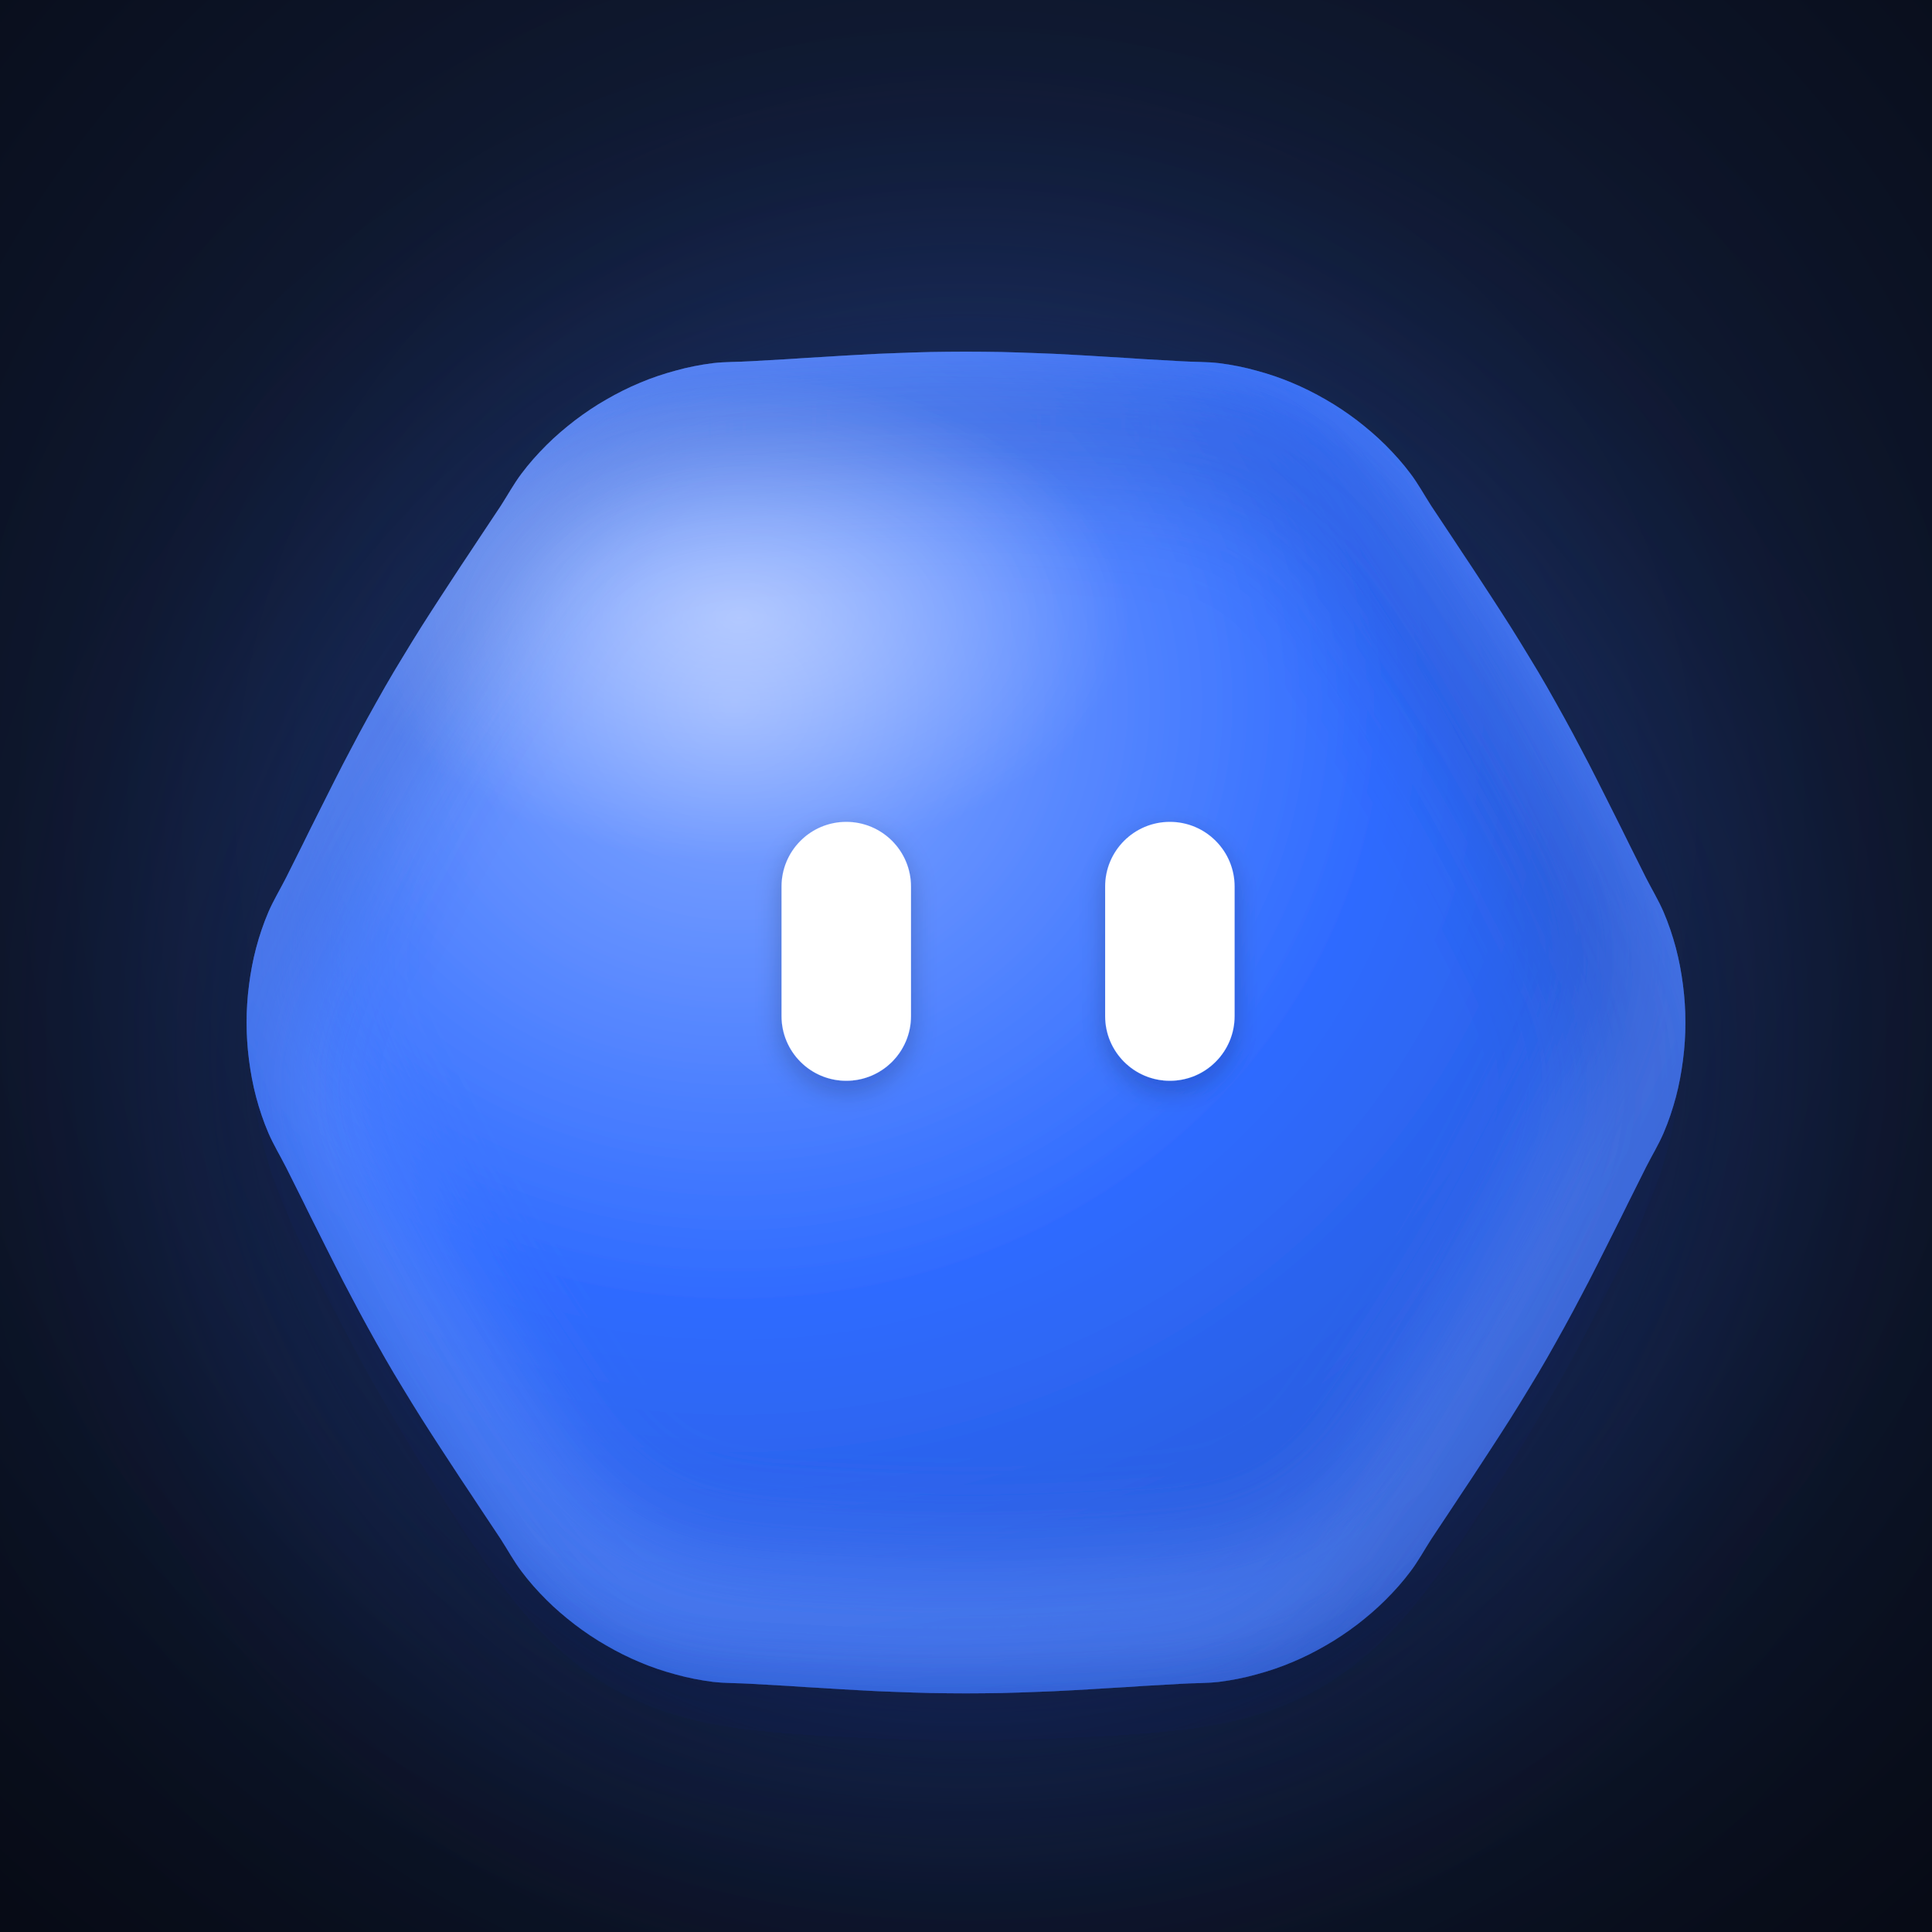
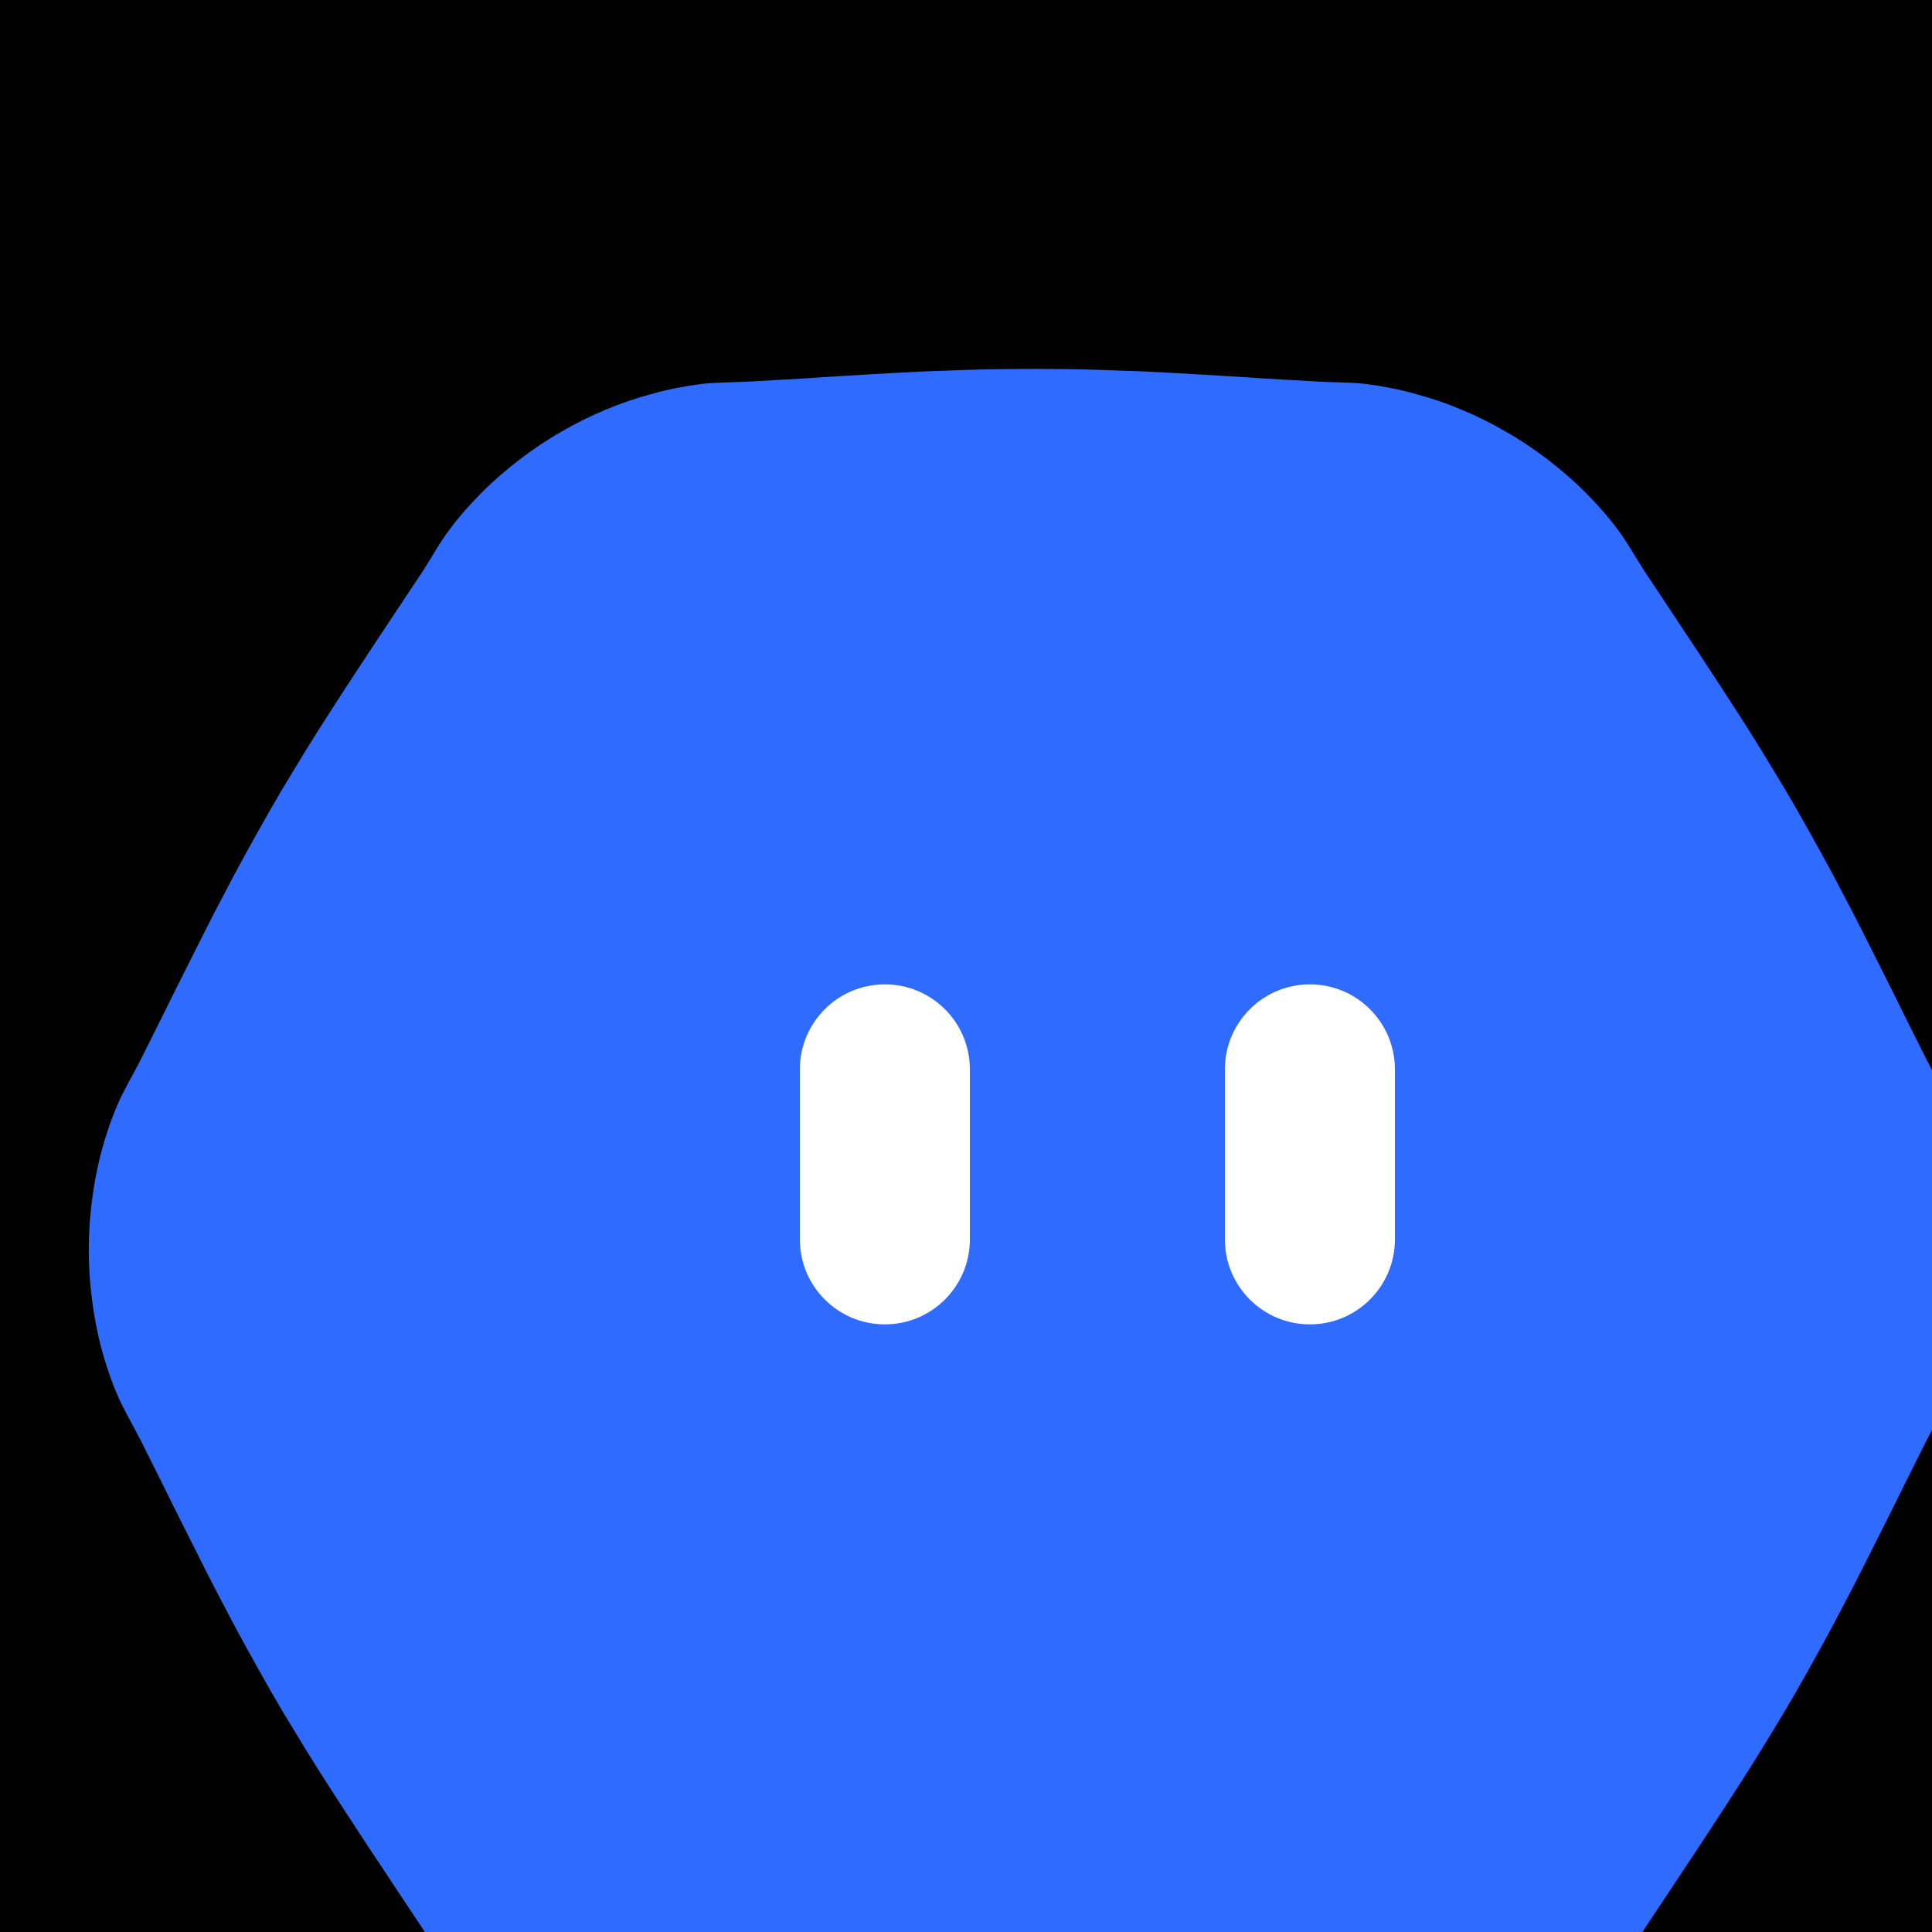
<svg xmlns="http://www.w3.org/2000/svg" viewBox="0 0 400 400" width="400" height="400">
-   <defs>
-     <filter id="soft" x="-50%" y="-200%" width="200%" height="500%">
-       <feGaussianBlur stdDeviation="2.4" />
-     </filter>
-     <filter id="inner" x="-20%" y="-20%" width="140%" height="140%">
-       <feGaussianBlur stdDeviation="3.2" />
-     </filter>
-     <filter id="eyeglow" x="-50%" y="-50%" width="200%" height="200%">
-       <feDropShadow dx="0" dy=".6" stdDeviation=".8" flood-color="#0B1628" flood-opacity=".22" />
-     </filter>
-     <filter id="lift" x="-30%" y="-30%" width="160%" height="170%">
-       <feDropShadow dx="0" dy="10" stdDeviation="14" flood-color="#0B1628" flood-opacity=".16" />
-     </filter>
-     <radialGradient id="bg" cx=".5" cy=".42" r=".75">
-       <stop offset="0" stop-color="#18264a" />
-       <stop offset="1" stop-color="#070B16" />
-     </radialGradient>
-     <filter id="halo" x="-50%" y="-50%" width="200%" height="200%">
-       <feGaussianBlur stdDeviation="40" />
-     </filter>
-   </defs>
-   <rect width="400" height="400" fill="url(#bg)" />
-   <circle cx="200" cy="215" r="150" fill="#2F6BFF" opacity=".28" filter="url(#halo)" />
-   <g filter="url(#lift)">
-     <g transform="translate(32.5 37.5) scale(3.35) rotate(0 50 52)">
-       <defs>
-         <radialGradient id="w1b" cx=".34" cy=".26" r=".9">
-           <stop offset="0" stop-color="#86a9ff" />
-           <stop offset=".5" stop-color="#2F6BFF" />
-           <stop offset="1" stop-color="#2553c7" />
-         </radialGradient>
-         <radialGradient id="w1h" cx=".5" cy=".5" r=".5">
-           <stop offset="0" stop-color="#fff" stop-opacity="0.42" />
-           <stop offset="1" stop-color="#fff" stop-opacity="0" />
-         </radialGradient>
-         <clipPath id="w1c">
-           <path d="M94.46 52.00C94.46 52.77 94.41 53.55 94.31 54.32C94.21 55.09 94.07 55.86 93.87 56.61C93.67 57.36 93.42 58.11 93.11 58.83C92.80 59.55 92.38 60.24 92.03 60.93C91.68 61.63 91.34 62.31 91.00 62.99C90.67 63.66 90.34 64.33 90.00 65.00C89.67 65.66 89.34 66.32 89.01 66.97C88.68 67.63 88.34 68.28 88.00 68.92C87.67 69.56 87.32 70.20 86.97 70.84C86.62 71.47 86.27 72.10 85.91 72.73C85.55 73.36 85.18 73.98 84.80 74.60C84.43 75.22 84.04 75.84 83.66 76.45C83.27 77.07 82.87 77.68 82.47 78.30C82.07 78.91 81.67 79.53 81.26 80.15C80.85 80.77 80.43 81.39 80.02 82.02C79.60 82.65 79.18 83.28 78.75 83.93C78.33 84.58 77.94 85.30 77.47 85.92C77.00 86.55 76.48 87.13 75.93 87.68C75.38 88.23 74.78 88.74 74.17 89.21C73.55 89.68 72.90 90.12 72.23 90.50C71.56 90.89 70.86 91.24 70.14 91.54C69.43 91.84 68.69 92.09 67.94 92.29C67.19 92.50 66.42 92.65 65.64 92.75C64.87 92.84 64.05 92.82 63.28 92.87C62.50 92.91 61.74 92.96 60.99 93.00C60.23 93.05 59.49 93.10 58.75 93.14C58.00 93.19 57.27 93.23 56.54 93.27C55.80 93.31 55.08 93.35 54.35 93.37C53.62 93.40 52.90 93.42 52.17 93.44C51.45 93.45 50.72 93.46 50.00 93.46C49.28 93.46 48.55 93.45 47.83 93.44C47.10 93.42 46.38 93.40 45.65 93.37C44.92 93.35 44.20 93.31 43.46 93.27C42.73 93.23 42.00 93.19 41.25 93.14C40.51 93.10 39.77 93.05 39.01 93.00C38.26 92.96 37.50 92.91 36.72 92.87C35.95 92.82 35.13 92.84 34.36 92.75C33.58 92.65 32.81 92.50 32.06 92.29C31.31 92.09 30.57 91.84 29.86 91.54C29.14 91.24 28.44 90.89 27.77 90.50C27.10 90.12 26.45 89.68 25.83 89.21C25.22 88.74 24.62 88.23 24.07 87.68C23.52 87.13 23.00 86.55 22.53 85.92C22.06 85.30 21.67 84.58 21.25 83.93C20.82 83.28 20.40 82.65 19.98 82.02C19.57 81.39 19.15 80.77 18.74 80.15C18.33 79.53 17.93 78.91 17.53 78.30C17.13 77.68 16.73 77.07 16.34 76.45C15.96 75.84 15.57 75.22 15.20 74.60C14.82 73.98 14.45 73.36 14.09 72.73C13.73 72.10 13.38 71.47 13.03 70.84C12.68 70.20 12.33 69.56 12.00 68.92C11.66 68.28 11.32 67.63 10.99 66.97C10.66 66.32 10.33 65.66 10.00 65.00C9.66 64.33 9.33 63.66 9.00 62.99C8.66 62.31 8.32 61.63 7.97 60.93C7.62 60.24 7.20 59.55 6.89 58.83C6.58 58.11 6.33 57.36 6.13 56.61C5.93 55.86 5.79 55.09 5.69 54.32C5.59 53.55 5.54 52.77 5.54 52.00C5.54 51.23 5.59 50.45 5.69 49.68C5.79 48.91 5.93 48.14 6.13 47.39C6.33 46.64 6.58 45.89 6.89 45.17C7.20 44.45 7.62 43.76 7.97 43.07C8.32 42.37 8.66 41.69 9.00 41.01C9.33 40.34 9.66 39.67 10.00 39.00C10.33 38.34 10.66 37.68 10.99 37.03C11.32 36.37 11.66 35.72 12.00 35.08C12.33 34.44 12.68 33.80 13.03 33.16C13.38 32.53 13.73 31.90 14.09 31.27C14.45 30.64 14.82 30.02 15.20 29.40C15.57 28.78 15.96 28.16 16.34 27.55C16.73 26.93 17.13 26.32 17.53 25.70C17.93 25.09 18.33 24.47 18.74 23.85C19.15 23.23 19.57 22.61 19.98 21.98C20.40 21.35 20.82 20.72 21.25 20.07C21.67 19.42 22.06 18.70 22.53 18.08C23.00 17.45 23.52 16.87 24.07 16.32C24.62 15.77 25.22 15.26 25.83 14.79C26.45 14.32 27.10 13.88 27.77 13.50C28.44 13.11 29.14 12.76 29.86 12.46C30.57 12.16 31.31 11.91 32.06 11.71C32.81 11.50 33.58 11.35 34.36 11.25C35.13 11.16 35.95 11.18 36.72 11.13C37.50 11.09 38.26 11.04 39.01 11.00C39.77 10.95 40.51 10.90 41.25 10.86C42.00 10.81 42.73 10.77 43.46 10.73C44.20 10.69 44.92 10.65 45.65 10.63C46.38 10.60 47.10 10.58 47.83 10.56C48.55 10.55 49.28 10.54 50.00 10.54C50.72 10.54 51.45 10.55 52.17 10.56C52.90 10.58 53.62 10.60 54.35 10.63C55.08 10.65 55.80 10.69 56.54 10.73C57.27 10.77 58.00 10.81 58.75 10.86C59.49 10.90 60.23 10.95 60.99 11.00C61.74 11.04 62.50 11.09 63.28 11.13C64.05 11.18 64.87 11.16 65.64 11.25C66.42 11.35 67.19 11.50 67.94 11.71C68.69 11.91 69.43 12.16 70.14 12.46C70.86 12.76 71.56 13.11 72.23 13.50C72.90 13.88 73.55 14.32 74.17 14.79C74.78 15.26 75.38 15.77 75.93 16.32C76.48 16.87 77.00 17.45 77.47 18.08C77.94 18.70 78.33 19.42 78.75 20.07C79.18 20.72 79.60 21.35 80.02 21.98C80.43 22.61 80.85 23.23 81.26 23.85C81.67 24.47 82.07 25.09 82.47 25.70C82.87 26.32 83.27 26.93 83.66 27.55C84.04 28.16 84.43 28.78 84.80 29.40C85.18 30.02 85.55 30.64 85.91 31.27C86.27 31.90 86.62 32.53 86.97 33.16C87.32 33.80 87.67 34.44 88.00 35.08C88.34 35.72 88.68 36.37 89.01 37.03C89.34 37.68 89.67 38.34 90.00 39.00C90.34 39.67 90.67 40.34 91.00 41.01C91.34 41.69 91.68 42.37 92.03 43.07C92.38 43.76 92.80 44.45 93.11 45.17C93.42 45.89 93.67 46.64 93.87 47.39C94.07 48.14 94.21 48.91 94.31 49.68C94.41 50.45 94.46 51.23 94.46 52.00Z" />
-         </clipPath>
-       </defs>
-       <path d="M94.46 52.00C94.46 52.77 94.41 53.55 94.31 54.32C94.21 55.09 94.07 55.86 93.87 56.61C93.67 57.36 93.42 58.11 93.11 58.83C92.80 59.55 92.38 60.24 92.03 60.93C91.68 61.63 91.34 62.31 91.00 62.99C90.67 63.66 90.34 64.33 90.00 65.00C89.67 65.66 89.34 66.32 89.01 66.97C88.68 67.63 88.34 68.28 88.00 68.92C87.67 69.56 87.32 70.20 86.97 70.84C86.62 71.47 86.27 72.10 85.91 72.73C85.55 73.36 85.18 73.98 84.80 74.60C84.43 75.22 84.04 75.84 83.66 76.45C83.27 77.07 82.87 77.68 82.47 78.30C82.07 78.91 81.67 79.53 81.26 80.15C80.85 80.77 80.43 81.39 80.02 82.02C79.60 82.65 79.18 83.28 78.75 83.93C78.33 84.58 77.94 85.30 77.47 85.92C77.00 86.55 76.48 87.13 75.93 87.68C75.38 88.23 74.78 88.74 74.17 89.21C73.55 89.68 72.90 90.12 72.23 90.50C71.56 90.89 70.86 91.24 70.14 91.54C69.43 91.84 68.69 92.09 67.94 92.29C67.19 92.50 66.42 92.65 65.64 92.75C64.87 92.84 64.05 92.82 63.28 92.87C62.50 92.91 61.74 92.96 60.99 93.00C60.23 93.05 59.49 93.10 58.75 93.14C58.00 93.19 57.27 93.23 56.54 93.27C55.80 93.31 55.08 93.35 54.35 93.37C53.62 93.40 52.90 93.42 52.17 93.44C51.45 93.45 50.72 93.46 50.00 93.46C49.28 93.46 48.55 93.45 47.83 93.44C47.10 93.42 46.38 93.40 45.65 93.37C44.92 93.35 44.20 93.31 43.46 93.27C42.73 93.23 42.00 93.19 41.25 93.14C40.51 93.10 39.77 93.05 39.01 93.00C38.26 92.96 37.50 92.91 36.72 92.87C35.95 92.82 35.13 92.84 34.36 92.75C33.58 92.65 32.81 92.50 32.06 92.29C31.31 92.09 30.57 91.84 29.86 91.54C29.14 91.24 28.44 90.89 27.77 90.50C27.10 90.12 26.45 89.68 25.83 89.21C25.22 88.74 24.62 88.23 24.07 87.68C23.52 87.13 23.00 86.55 22.53 85.92C22.06 85.30 21.67 84.58 21.25 83.93C20.82 83.28 20.40 82.65 19.98 82.02C19.57 81.39 19.15 80.77 18.74 80.15C18.33 79.53 17.93 78.91 17.53 78.30C17.13 77.68 16.73 77.07 16.34 76.45C15.96 75.84 15.57 75.22 15.20 74.60C14.82 73.98 14.45 73.36 14.09 72.73C13.73 72.10 13.38 71.47 13.03 70.84C12.68 70.20 12.33 69.56 12.00 68.92C11.66 68.28 11.32 67.63 10.99 66.97C10.66 66.32 10.33 65.66 10.00 65.00C9.66 64.33 9.33 63.66 9.00 62.99C8.66 62.31 8.32 61.63 7.97 60.93C7.62 60.24 7.20 59.55 6.89 58.83C6.58 58.11 6.33 57.36 6.13 56.61C5.93 55.86 5.79 55.09 5.69 54.32C5.59 53.55 5.54 52.77 5.54 52.00C5.54 51.23 5.59 50.45 5.69 49.68C5.79 48.91 5.93 48.14 6.13 47.39C6.33 46.64 6.58 45.89 6.89 45.17C7.20 44.45 7.62 43.76 7.97 43.07C8.32 42.37 8.66 41.69 9.00 41.01C9.33 40.34 9.66 39.67 10.00 39.00C10.33 38.34 10.66 37.68 10.99 37.03C11.32 36.37 11.66 35.72 12.00 35.08C12.33 34.44 12.68 33.80 13.03 33.16C13.38 32.53 13.73 31.90 14.09 31.27C14.45 30.64 14.82 30.02 15.20 29.40C15.57 28.78 15.96 28.16 16.34 27.55C16.73 26.93 17.13 26.32 17.53 25.70C17.93 25.09 18.33 24.47 18.74 23.85C19.15 23.23 19.57 22.61 19.98 21.98C20.40 21.35 20.82 20.72 21.25 20.07C21.67 19.42 22.06 18.70 22.53 18.08C23.00 17.45 23.52 16.87 24.07 16.32C24.62 15.77 25.22 15.26 25.83 14.79C26.45 14.32 27.10 13.88 27.77 13.50C28.44 13.11 29.14 12.76 29.86 12.46C30.57 12.16 31.31 11.91 32.06 11.71C32.81 11.50 33.58 11.35 34.36 11.25C35.13 11.16 35.95 11.18 36.72 11.13C37.50 11.09 38.26 11.04 39.01 11.00C39.77 10.95 40.51 10.90 41.25 10.86C42.00 10.81 42.73 10.77 43.46 10.73C44.20 10.69 44.92 10.65 45.65 10.63C46.38 10.60 47.10 10.58 47.83 10.56C48.55 10.55 49.28 10.54 50.00 10.54C50.72 10.54 51.45 10.55 52.17 10.56C52.90 10.58 53.62 10.60 54.35 10.63C55.08 10.65 55.80 10.69 56.54 10.73C57.27 10.77 58.00 10.81 58.75 10.86C59.49 10.90 60.23 10.95 60.99 11.00C61.74 11.04 62.50 11.09 63.28 11.13C64.05 11.18 64.87 11.16 65.64 11.25C66.42 11.35 67.19 11.50 67.94 11.71C68.69 11.91 69.43 12.16 70.14 12.46C70.86 12.76 71.56 13.11 72.23 13.50C72.90 13.88 73.55 14.32 74.17 14.79C74.78 15.26 75.38 15.77 75.93 16.32C76.48 16.87 77.00 17.45 77.47 18.08C77.94 18.70 78.33 19.42 78.75 20.07C79.18 20.72 79.60 21.35 80.02 21.98C80.43 22.61 80.85 23.23 81.26 23.85C81.67 24.47 82.07 25.09 82.47 25.70C82.87 26.32 83.27 26.93 83.66 27.55C84.04 28.16 84.43 28.78 84.80 29.40C85.18 30.02 85.55 30.64 85.91 31.27C86.27 31.90 86.62 32.53 86.97 33.16C87.32 33.80 87.67 34.44 88.00 35.08C88.34 35.72 88.68 36.37 89.01 37.03C89.34 37.68 89.67 38.34 90.00 39.00C90.34 39.67 90.67 40.34 91.00 41.01C91.34 41.69 91.68 42.37 92.03 43.07C92.38 43.76 92.80 44.45 93.11 45.17C93.42 45.89 93.67 46.64 93.87 47.39C94.07 48.14 94.21 48.91 94.31 49.68C94.41 50.45 94.46 51.23 94.46 52.00Z" fill="url(#w1b)" />
-       <g clip-path="url(#w1c)">
-         <path d="M94.46 52.00C94.46 52.77 94.41 53.55 94.31 54.32C94.21 55.09 94.07 55.86 93.87 56.61C93.67 57.36 93.42 58.11 93.11 58.83C92.80 59.55 92.38 60.24 92.03 60.93C91.68 61.63 91.34 62.31 91.00 62.99C90.67 63.66 90.34 64.33 90.00 65.00C89.67 65.66 89.34 66.32 89.01 66.97C88.68 67.63 88.34 68.28 88.00 68.92C87.67 69.56 87.32 70.20 86.97 70.84C86.62 71.47 86.27 72.10 85.91 72.73C85.55 73.36 85.18 73.98 84.80 74.60C84.43 75.22 84.04 75.84 83.66 76.45C83.27 77.07 82.87 77.68 82.47 78.30C82.07 78.91 81.67 79.53 81.26 80.15C80.85 80.77 80.43 81.39 80.02 82.02C79.60 82.65 79.18 83.28 78.75 83.93C78.33 84.58 77.94 85.30 77.47 85.92C77.00 86.55 76.48 87.13 75.93 87.68C75.38 88.23 74.78 88.74 74.17 89.21C73.55 89.68 72.90 90.12 72.23 90.50C71.56 90.89 70.86 91.24 70.14 91.54C69.43 91.84 68.69 92.09 67.94 92.29C67.19 92.50 66.42 92.65 65.64 92.75C64.87 92.84 64.05 92.82 63.28 92.87C62.50 92.91 61.74 92.96 60.99 93.00C60.23 93.05 59.49 93.10 58.75 93.14C58.00 93.19 57.27 93.23 56.54 93.27C55.80 93.31 55.08 93.35 54.35 93.37C53.62 93.40 52.90 93.42 52.17 93.44C51.45 93.45 50.72 93.46 50.00 93.46C49.28 93.46 48.55 93.45 47.83 93.44C47.10 93.42 46.38 93.40 45.65 93.37C44.92 93.35 44.20 93.31 43.46 93.27C42.73 93.23 42.00 93.19 41.25 93.14C40.51 93.10 39.77 93.05 39.01 93.00C38.26 92.96 37.50 92.91 36.72 92.87C35.95 92.82 35.13 92.84 34.36 92.75C33.58 92.65 32.81 92.50 32.06 92.29C31.31 92.09 30.57 91.84 29.86 91.54C29.14 91.24 28.44 90.89 27.77 90.50C27.10 90.12 26.45 89.68 25.83 89.21C25.22 88.74 24.62 88.23 24.07 87.68C23.52 87.13 23.00 86.55 22.53 85.92C22.06 85.30 21.67 84.58 21.25 83.93C20.82 83.28 20.40 82.65 19.98 82.02C19.57 81.39 19.15 80.77 18.74 80.15C18.33 79.53 17.93 78.91 17.53 78.30C17.13 77.68 16.73 77.07 16.34 76.45C15.96 75.84 15.57 75.22 15.20 74.60C14.82 73.98 14.45 73.36 14.09 72.73C13.73 72.10 13.38 71.47 13.03 70.84C12.68 70.20 12.33 69.56 12.00 68.92C11.66 68.28 11.32 67.63 10.99 66.97C10.66 66.32 10.33 65.66 10.00 65.00C9.66 64.33 9.33 63.66 9.00 62.99C8.66 62.31 8.32 61.63 7.97 60.93C7.62 60.24 7.20 59.55 6.89 58.83C6.58 58.11 6.33 57.36 6.13 56.61C5.93 55.86 5.79 55.09 5.69 54.32C5.59 53.55 5.54 52.77 5.54 52.00C5.54 51.23 5.59 50.45 5.69 49.68C5.79 48.91 5.93 48.14 6.13 47.39C6.33 46.64 6.58 45.89 6.89 45.17C7.20 44.45 7.62 43.76 7.97 43.07C8.32 42.37 8.66 41.69 9.00 41.01C9.33 40.34 9.66 39.67 10.00 39.00C10.33 38.34 10.66 37.68 10.99 37.03C11.32 36.37 11.66 35.72 12.00 35.08C12.33 34.44 12.68 33.80 13.03 33.16C13.38 32.53 13.73 31.90 14.09 31.27C14.45 30.64 14.82 30.02 15.20 29.40C15.57 28.78 15.96 28.16 16.34 27.55C16.73 26.93 17.13 26.32 17.53 25.70C17.93 25.09 18.33 24.47 18.74 23.85C19.15 23.23 19.57 22.61 19.98 21.98C20.40 21.35 20.82 20.72 21.25 20.07C21.67 19.42 22.06 18.70 22.53 18.08C23.00 17.45 23.52 16.87 24.07 16.32C24.62 15.77 25.22 15.26 25.83 14.79C26.45 14.32 27.10 13.88 27.77 13.50C28.44 13.11 29.14 12.76 29.86 12.46C30.57 12.16 31.31 11.91 32.06 11.71C32.81 11.50 33.58 11.35 34.36 11.25C35.13 11.16 35.95 11.18 36.72 11.13C37.50 11.09 38.26 11.04 39.01 11.00C39.77 10.95 40.51 10.90 41.25 10.86C42.00 10.81 42.73 10.77 43.46 10.73C44.20 10.69 44.92 10.65 45.65 10.63C46.38 10.60 47.10 10.58 47.83 10.56C48.55 10.55 49.28 10.54 50.00 10.54C50.72 10.54 51.45 10.55 52.17 10.56C52.90 10.58 53.62 10.60 54.35 10.63C55.08 10.65 55.80 10.69 56.54 10.73C57.27 10.77 58.00 10.81 58.75 10.86C59.49 10.90 60.23 10.95 60.99 11.00C61.74 11.04 62.50 11.09 63.28 11.13C64.05 11.18 64.87 11.16 65.64 11.25C66.42 11.35 67.19 11.50 67.94 11.71C68.69 11.91 69.43 12.16 70.14 12.46C70.86 12.76 71.56 13.11 72.23 13.50C72.90 13.88 73.55 14.32 74.17 14.79C74.78 15.26 75.38 15.77 75.93 16.32C76.48 16.87 77.00 17.45 77.47 18.08C77.94 18.70 78.33 19.42 78.75 20.07C79.18 20.72 79.60 21.35 80.02 21.98C80.43 22.61 80.85 23.23 81.26 23.85C81.67 24.47 82.07 25.09 82.47 25.70C82.87 26.32 83.27 26.93 83.66 27.55C84.04 28.16 84.43 28.78 84.80 29.40C85.18 30.02 85.55 30.64 85.91 31.27C86.27 31.90 86.62 32.53 86.97 33.16C87.32 33.80 87.67 34.44 88.00 35.08C88.34 35.72 88.68 36.37 89.01 37.03C89.34 37.68 89.67 38.34 90.00 39.00C90.34 39.67 90.67 40.34 91.00 41.01C91.34 41.69 91.68 42.37 92.03 43.07C92.38 43.76 92.80 44.45 93.11 45.17C93.42 45.89 93.67 46.64 93.87 47.39C94.07 48.14 94.21 48.91 94.31 49.68C94.41 50.45 94.46 51.23 94.46 52.00Z" fill="none" stroke="#6d97ff" stroke-width="7" opacity=".55" filter="url(#inner)" transform="translate(0 -4)" />
-         <path d="M94.46 52.00C94.46 52.77 94.41 53.55 94.31 54.32C94.21 55.09 94.07 55.86 93.87 56.61C93.67 57.36 93.42 58.11 93.11 58.83C92.80 59.55 92.38 60.24 92.03 60.93C91.68 61.63 91.34 62.31 91.00 62.99C90.67 63.66 90.34 64.33 90.00 65.00C89.67 65.66 89.34 66.32 89.01 66.97C88.68 67.63 88.34 68.28 88.00 68.92C87.67 69.56 87.32 70.20 86.97 70.84C86.62 71.47 86.27 72.10 85.91 72.73C85.55 73.36 85.18 73.98 84.80 74.60C84.43 75.22 84.04 75.84 83.66 76.45C83.27 77.07 82.87 77.68 82.47 78.30C82.07 78.91 81.67 79.53 81.26 80.15C80.85 80.77 80.43 81.39 80.02 82.02C79.60 82.65 79.18 83.28 78.75 83.93C78.33 84.58 77.94 85.30 77.47 85.92C77.00 86.55 76.48 87.13 75.93 87.68C75.38 88.23 74.78 88.74 74.17 89.21C73.55 89.68 72.90 90.12 72.23 90.50C71.56 90.89 70.86 91.24 70.14 91.54C69.43 91.84 68.69 92.09 67.94 92.29C67.19 92.50 66.42 92.65 65.64 92.75C64.87 92.84 64.05 92.82 63.28 92.87C62.50 92.91 61.74 92.96 60.99 93.00C60.23 93.05 59.49 93.10 58.75 93.14C58.00 93.19 57.27 93.23 56.54 93.27C55.80 93.31 55.08 93.35 54.35 93.37C53.62 93.40 52.90 93.42 52.17 93.44C51.45 93.45 50.72 93.46 50.00 93.46C49.28 93.46 48.55 93.45 47.83 93.44C47.10 93.42 46.38 93.40 45.65 93.37C44.92 93.35 44.20 93.31 43.46 93.27C42.73 93.23 42.00 93.19 41.25 93.14C40.51 93.10 39.77 93.05 39.01 93.00C38.26 92.96 37.50 92.91 36.72 92.87C35.95 92.82 35.13 92.84 34.36 92.75C33.58 92.65 32.81 92.50 32.06 92.29C31.31 92.09 30.57 91.84 29.86 91.54C29.14 91.24 28.44 90.89 27.77 90.50C27.10 90.12 26.45 89.68 25.83 89.21C25.22 88.74 24.62 88.23 24.07 87.68C23.52 87.13 23.00 86.55 22.53 85.92C22.06 85.30 21.67 84.58 21.25 83.93C20.82 83.28 20.40 82.65 19.98 82.02C19.57 81.39 19.15 80.77 18.74 80.15C18.33 79.53 17.93 78.91 17.53 78.30C17.13 77.68 16.73 77.07 16.34 76.45C15.96 75.84 15.57 75.22 15.20 74.60C14.82 73.98 14.45 73.36 14.09 72.73C13.73 72.10 13.38 71.47 13.03 70.84C12.68 70.20 12.33 69.56 12.00 68.92C11.66 68.28 11.32 67.63 10.99 66.97C10.66 66.32 10.33 65.66 10.00 65.00C9.66 64.33 9.33 63.66 9.00 62.99C8.66 62.31 8.32 61.63 7.97 60.93C7.62 60.24 7.20 59.55 6.89 58.83C6.58 58.11 6.33 57.36 6.13 56.61C5.93 55.86 5.79 55.09 5.69 54.32C5.59 53.55 5.54 52.77 5.54 52.00C5.54 51.23 5.59 50.45 5.69 49.68C5.79 48.91 5.93 48.14 6.13 47.39C6.33 46.64 6.58 45.89 6.89 45.17C7.20 44.45 7.62 43.76 7.97 43.07C8.32 42.37 8.66 41.69 9.00 41.01C9.33 40.34 9.66 39.67 10.00 39.00C10.33 38.34 10.66 37.68 10.99 37.03C11.32 36.37 11.66 35.72 12.00 35.08C12.33 34.44 12.68 33.80 13.03 33.16C13.38 32.53 13.73 31.90 14.09 31.27C14.45 30.64 14.82 30.02 15.20 29.40C15.57 28.78 15.96 28.16 16.34 27.55C16.73 26.93 17.13 26.32 17.53 25.70C17.93 25.09 18.33 24.47 18.74 23.85C19.15 23.23 19.57 22.61 19.98 21.98C20.40 21.35 20.82 20.72 21.25 20.07C21.67 19.42 22.06 18.70 22.53 18.08C23.00 17.45 23.52 16.87 24.07 16.32C24.62 15.77 25.22 15.26 25.83 14.79C26.45 14.32 27.10 13.88 27.77 13.50C28.44 13.11 29.14 12.76 29.86 12.46C30.57 12.16 31.31 11.91 32.06 11.71C32.81 11.50 33.58 11.35 34.36 11.25C35.13 11.16 35.95 11.18 36.72 11.13C37.50 11.09 38.26 11.04 39.01 11.00C39.77 10.95 40.51 10.90 41.25 10.86C42.00 10.81 42.73 10.77 43.46 10.73C44.20 10.69 44.92 10.65 45.65 10.63C46.38 10.60 47.10 10.58 47.83 10.56C48.55 10.55 49.28 10.54 50.00 10.54C50.72 10.54 51.45 10.55 52.17 10.56C52.90 10.58 53.62 10.60 54.35 10.63C55.08 10.65 55.80 10.69 56.54 10.73C57.27 10.77 58.00 10.81 58.75 10.86C59.49 10.90 60.23 10.95 60.99 11.00C61.74 11.04 62.50 11.09 63.28 11.13C64.05 11.18 64.87 11.16 65.64 11.25C66.42 11.35 67.19 11.50 67.94 11.71C68.69 11.91 69.43 12.16 70.14 12.46C70.86 12.76 71.56 13.11 72.23 13.50C72.90 13.88 73.55 14.32 74.17 14.79C74.78 15.26 75.38 15.77 75.93 16.32C76.48 16.87 77.00 17.45 77.47 18.08C77.94 18.70 78.33 19.42 78.75 20.07C79.18 20.72 79.60 21.35 80.02 21.98C80.43 22.61 80.85 23.23 81.26 23.85C81.67 24.47 82.07 25.09 82.47 25.70C82.87 26.32 83.27 26.93 83.66 27.55C84.04 28.16 84.43 28.78 84.80 29.40C85.18 30.02 85.55 30.64 85.91 31.27C86.27 31.90 86.62 32.53 86.97 33.16C87.32 33.80 87.67 34.44 88.00 35.08C88.34 35.72 88.68 36.37 89.01 37.03C89.34 37.68 89.67 38.34 90.00 39.00C90.34 39.67 90.67 40.34 91.00 41.01C91.34 41.69 91.68 42.37 92.03 43.07C92.38 43.76 92.80 44.45 93.11 45.17C93.42 45.89 93.67 46.64 93.87 47.39C94.07 48.14 94.21 48.91 94.31 49.68C94.41 50.45 94.46 51.23 94.46 52.00Z" fill="none" stroke="#1a3a8b" stroke-width="8" opacity="0.22" filter="url(#inner)" transform="translate(-2 4)" />
-         <ellipse cx="36" cy="27" rx="24" ry="15" fill="url(#w1h)" />
-       </g>
-       <g transform="translate(0 0)" />
-       <g filter="url(#eyeglow)">
-         <rect x="38.60" y="39.60" width="8" height="16" rx="4" fill="#fff" />
-         <rect x="58.60" y="39.60" width="8" height="16" rx="4" fill="#fff" />
-       </g>
-       <g transform="translate(0 0)" />
-     </g>
+   <rect width="400" height="400" fill="#000000" />
+   <g transform="translate(-6 30) scale(4.4) rotate(0 50 52)">
+     <path d="M94.46 52.00C94.46 52.77 94.41 53.55 94.31 54.32C94.21 55.09 94.07 55.86 93.87 56.61C93.67 57.36 93.42 58.11 93.11 58.83C92.80 59.55 92.38 60.24 92.03 60.93C91.68 61.63 91.34 62.31 91.00 62.99C90.67 63.66 90.34 64.33 90.00 65.00C89.67 65.66 89.34 66.32 89.01 66.97C88.68 67.63 88.34 68.28 88.00 68.92C87.67 69.56 87.32 70.20 86.97 70.84C86.62 71.47 86.27 72.10 85.91 72.73C85.55 73.36 85.18 73.98 84.80 74.60C84.43 75.22 84.04 75.84 83.66 76.45C83.27 77.07 82.87 77.68 82.47 78.30C82.07 78.91 81.67 79.53 81.26 80.15C80.85 80.77 80.43 81.39 80.02 82.02C79.60 82.65 79.18 83.28 78.75 83.93C78.33 84.58 77.94 85.30 77.47 85.92C77.00 86.55 76.48 87.13 75.93 87.68C75.38 88.23 74.78 88.74 74.17 89.21C73.55 89.68 72.90 90.12 72.23 90.50C71.56 90.89 70.86 91.24 70.14 91.54C69.43 91.84 68.69 92.09 67.94 92.29C67.19 92.50 66.42 92.65 65.64 92.75C64.87 92.84 64.05 92.82 63.28 92.87C62.50 92.91 61.74 92.96 60.99 93.00C60.23 93.05 59.49 93.10 58.75 93.14C58.00 93.19 57.27 93.23 56.54 93.27C55.80 93.31 55.08 93.35 54.35 93.37C53.62 93.40 52.90 93.42 52.17 93.44C51.45 93.45 50.72 93.46 50.00 93.46C49.28 93.46 48.55 93.45 47.83 93.44C47.10 93.42 46.38 93.40 45.65 93.37C44.92 93.35 44.20 93.31 43.46 93.27C42.73 93.23 42.00 93.19 41.25 93.14C40.51 93.10 39.77 93.05 39.01 93.00C38.26 92.96 37.50 92.91 36.72 92.87C35.95 92.82 35.13 92.84 34.36 92.75C33.58 92.65 32.81 92.50 32.06 92.29C31.31 92.09 30.57 91.84 29.86 91.54C29.14 91.24 28.44 90.89 27.77 90.50C27.10 90.12 26.45 89.68 25.83 89.21C25.22 88.74 24.62 88.23 24.07 87.68C23.52 87.13 23.00 86.55 22.53 85.92C22.06 85.30 21.67 84.58 21.25 83.93C20.82 83.28 20.40 82.65 19.98 82.02C19.57 81.39 19.15 80.77 18.74 80.15C18.33 79.53 17.93 78.91 17.53 78.30C17.13 77.68 16.73 77.07 16.34 76.45C15.96 75.84 15.57 75.22 15.20 74.60C14.82 73.98 14.45 73.36 14.09 72.73C13.73 72.10 13.38 71.47 13.03 70.84C12.68 70.20 12.33 69.56 12.00 68.92C11.66 68.28 11.32 67.63 10.99 66.97C10.66 66.32 10.33 65.66 10.00 65.00C9.66 64.33 9.33 63.66 9.00 62.99C8.66 62.31 8.32 61.63 7.97 60.93C7.62 60.24 7.20 59.55 6.89 58.83C6.58 58.11 6.33 57.36 6.13 56.61C5.93 55.86 5.79 55.09 5.69 54.32C5.59 53.55 5.54 52.77 5.54 52.00C5.54 51.23 5.59 50.45 5.69 49.68C5.79 48.91 5.93 48.14 6.13 47.39C6.33 46.64 6.58 45.89 6.89 45.17C7.20 44.45 7.62 43.76 7.97 43.07C8.32 42.37 8.66 41.69 9.00 41.01C9.33 40.34 9.66 39.67 10.00 39.00C10.33 38.34 10.66 37.68 10.99 37.03C11.32 36.37 11.66 35.72 12.00 35.08C12.33 34.44 12.68 33.80 13.03 33.16C13.38 32.53 13.73 31.90 14.09 31.27C14.45 30.64 14.82 30.02 15.20 29.40C15.57 28.78 15.96 28.16 16.34 27.55C16.73 26.93 17.13 26.32 17.53 25.70C17.93 25.09 18.33 24.47 18.74 23.85C19.15 23.23 19.57 22.61 19.98 21.98C20.40 21.35 20.82 20.72 21.25 20.07C21.67 19.42 22.06 18.70 22.53 18.08C23.00 17.45 23.52 16.87 24.07 16.32C24.62 15.77 25.22 15.26 25.83 14.79C26.45 14.32 27.10 13.88 27.77 13.50C28.44 13.11 29.14 12.76 29.86 12.46C30.57 12.16 31.31 11.91 32.06 11.71C32.81 11.50 33.58 11.35 34.36 11.25C35.13 11.16 35.95 11.18 36.72 11.13C37.50 11.09 38.26 11.04 39.01 11.00C39.77 10.95 40.51 10.90 41.25 10.86C42.00 10.81 42.73 10.77 43.46 10.73C44.20 10.69 44.92 10.65 45.65 10.63C46.38 10.60 47.10 10.58 47.83 10.56C48.55 10.55 49.28 10.54 50.00 10.54C50.72 10.54 51.45 10.55 52.17 10.56C52.90 10.58 53.62 10.60 54.35 10.63C55.08 10.65 55.80 10.69 56.54 10.73C57.27 10.77 58.00 10.81 58.75 10.86C59.49 10.90 60.23 10.95 60.99 11.00C61.74 11.04 62.50 11.09 63.28 11.13C64.05 11.18 64.87 11.16 65.64 11.25C66.42 11.35 67.19 11.50 67.94 11.71C68.69 11.91 69.43 12.16 70.14 12.46C70.86 12.76 71.56 13.11 72.23 13.50C72.90 13.88 73.55 14.32 74.17 14.79C74.78 15.26 75.38 15.77 75.93 16.32C76.48 16.87 77.00 17.45 77.47 18.08C77.94 18.70 78.33 19.42 78.75 20.07C79.18 20.72 79.60 21.35 80.02 21.98C80.43 22.61 80.85 23.23 81.26 23.85C81.67 24.47 82.07 25.09 82.47 25.70C82.87 26.32 83.27 26.93 83.66 27.55C84.04 28.16 84.43 28.78 84.80 29.40C85.18 30.02 85.55 30.64 85.91 31.27C86.27 31.90 86.62 32.53 86.97 33.16C87.32 33.80 87.67 34.44 88.00 35.08C88.34 35.72 88.68 36.37 89.01 37.03C89.34 37.68 89.67 38.34 90.00 39.00C90.34 39.67 90.67 40.34 91.00 41.01C91.34 41.69 91.68 42.37 92.03 43.07C92.38 43.76 92.80 44.45 93.11 45.17C93.42 45.89 93.67 46.64 93.87 47.39C94.07 48.14 94.21 48.91 94.31 49.68C94.41 50.45 94.46 51.23 94.46 52.00Z" fill="#2F6BFF" />
+     <rect x="39" y="39.5" width="8" height="16" rx="4" fill="#fff" />
+     <rect x="59" y="39.5" width="8" height="16" rx="4" fill="#fff" />
  </g>
</svg>
